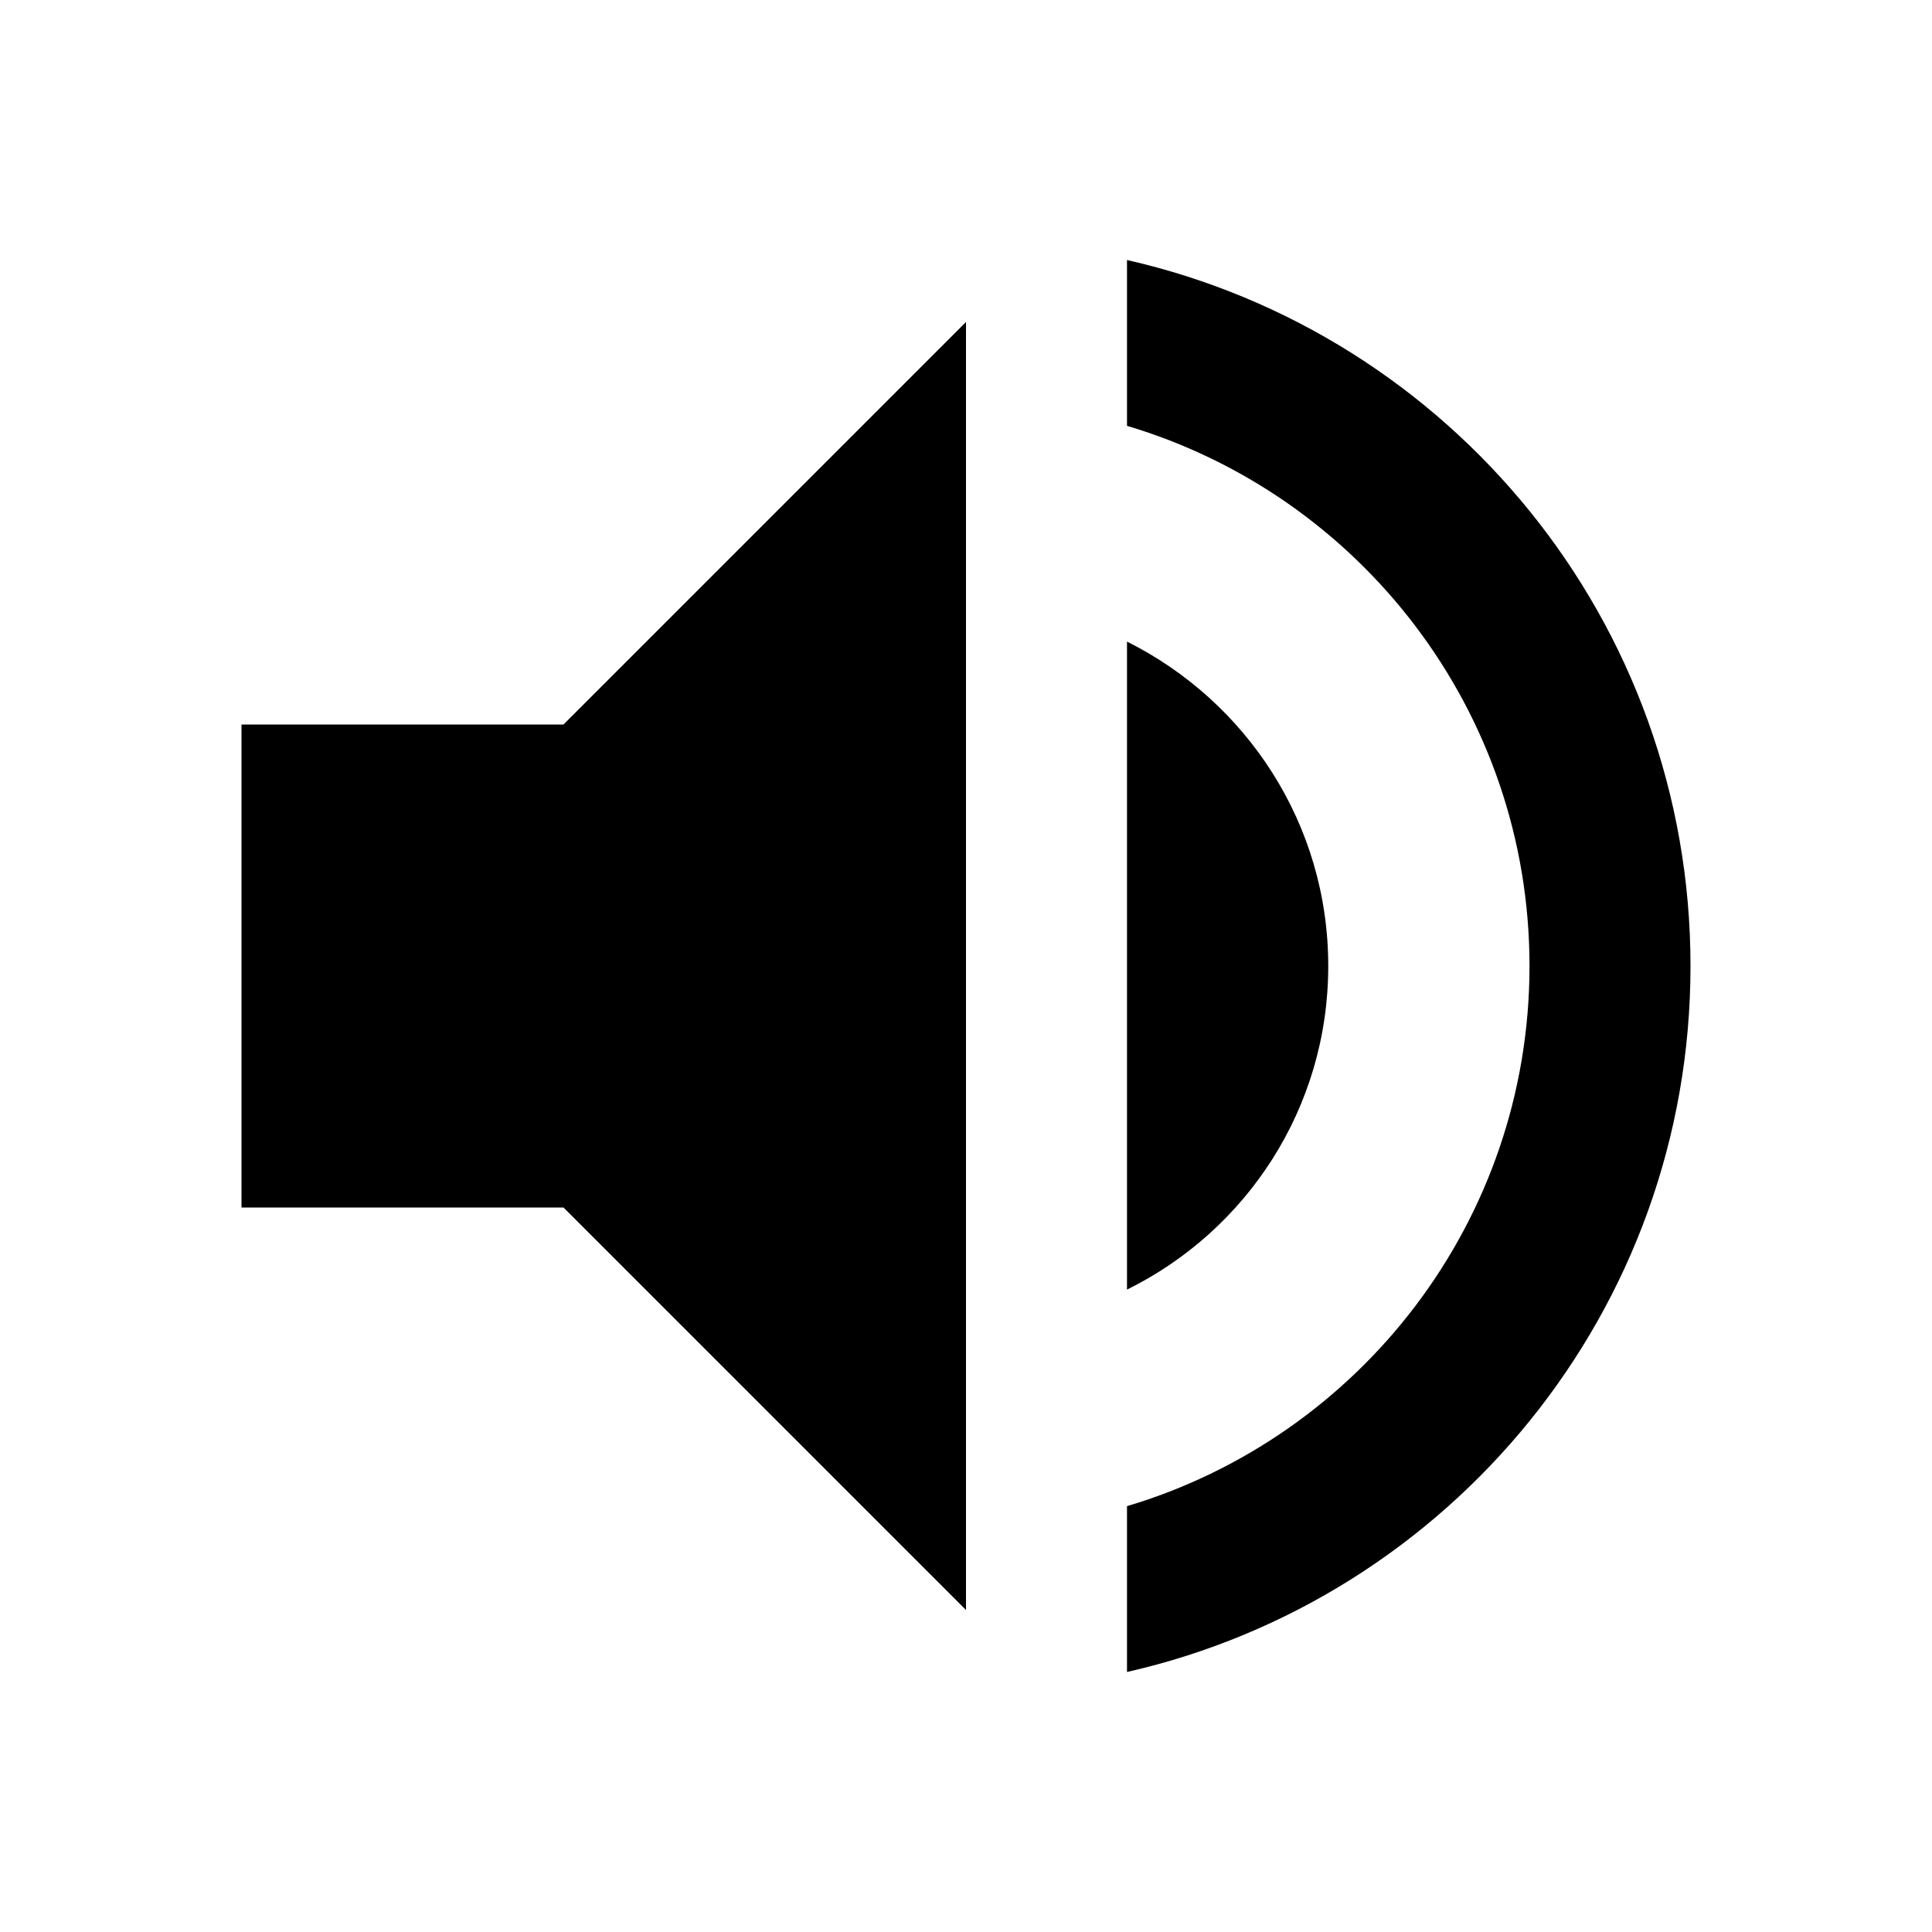
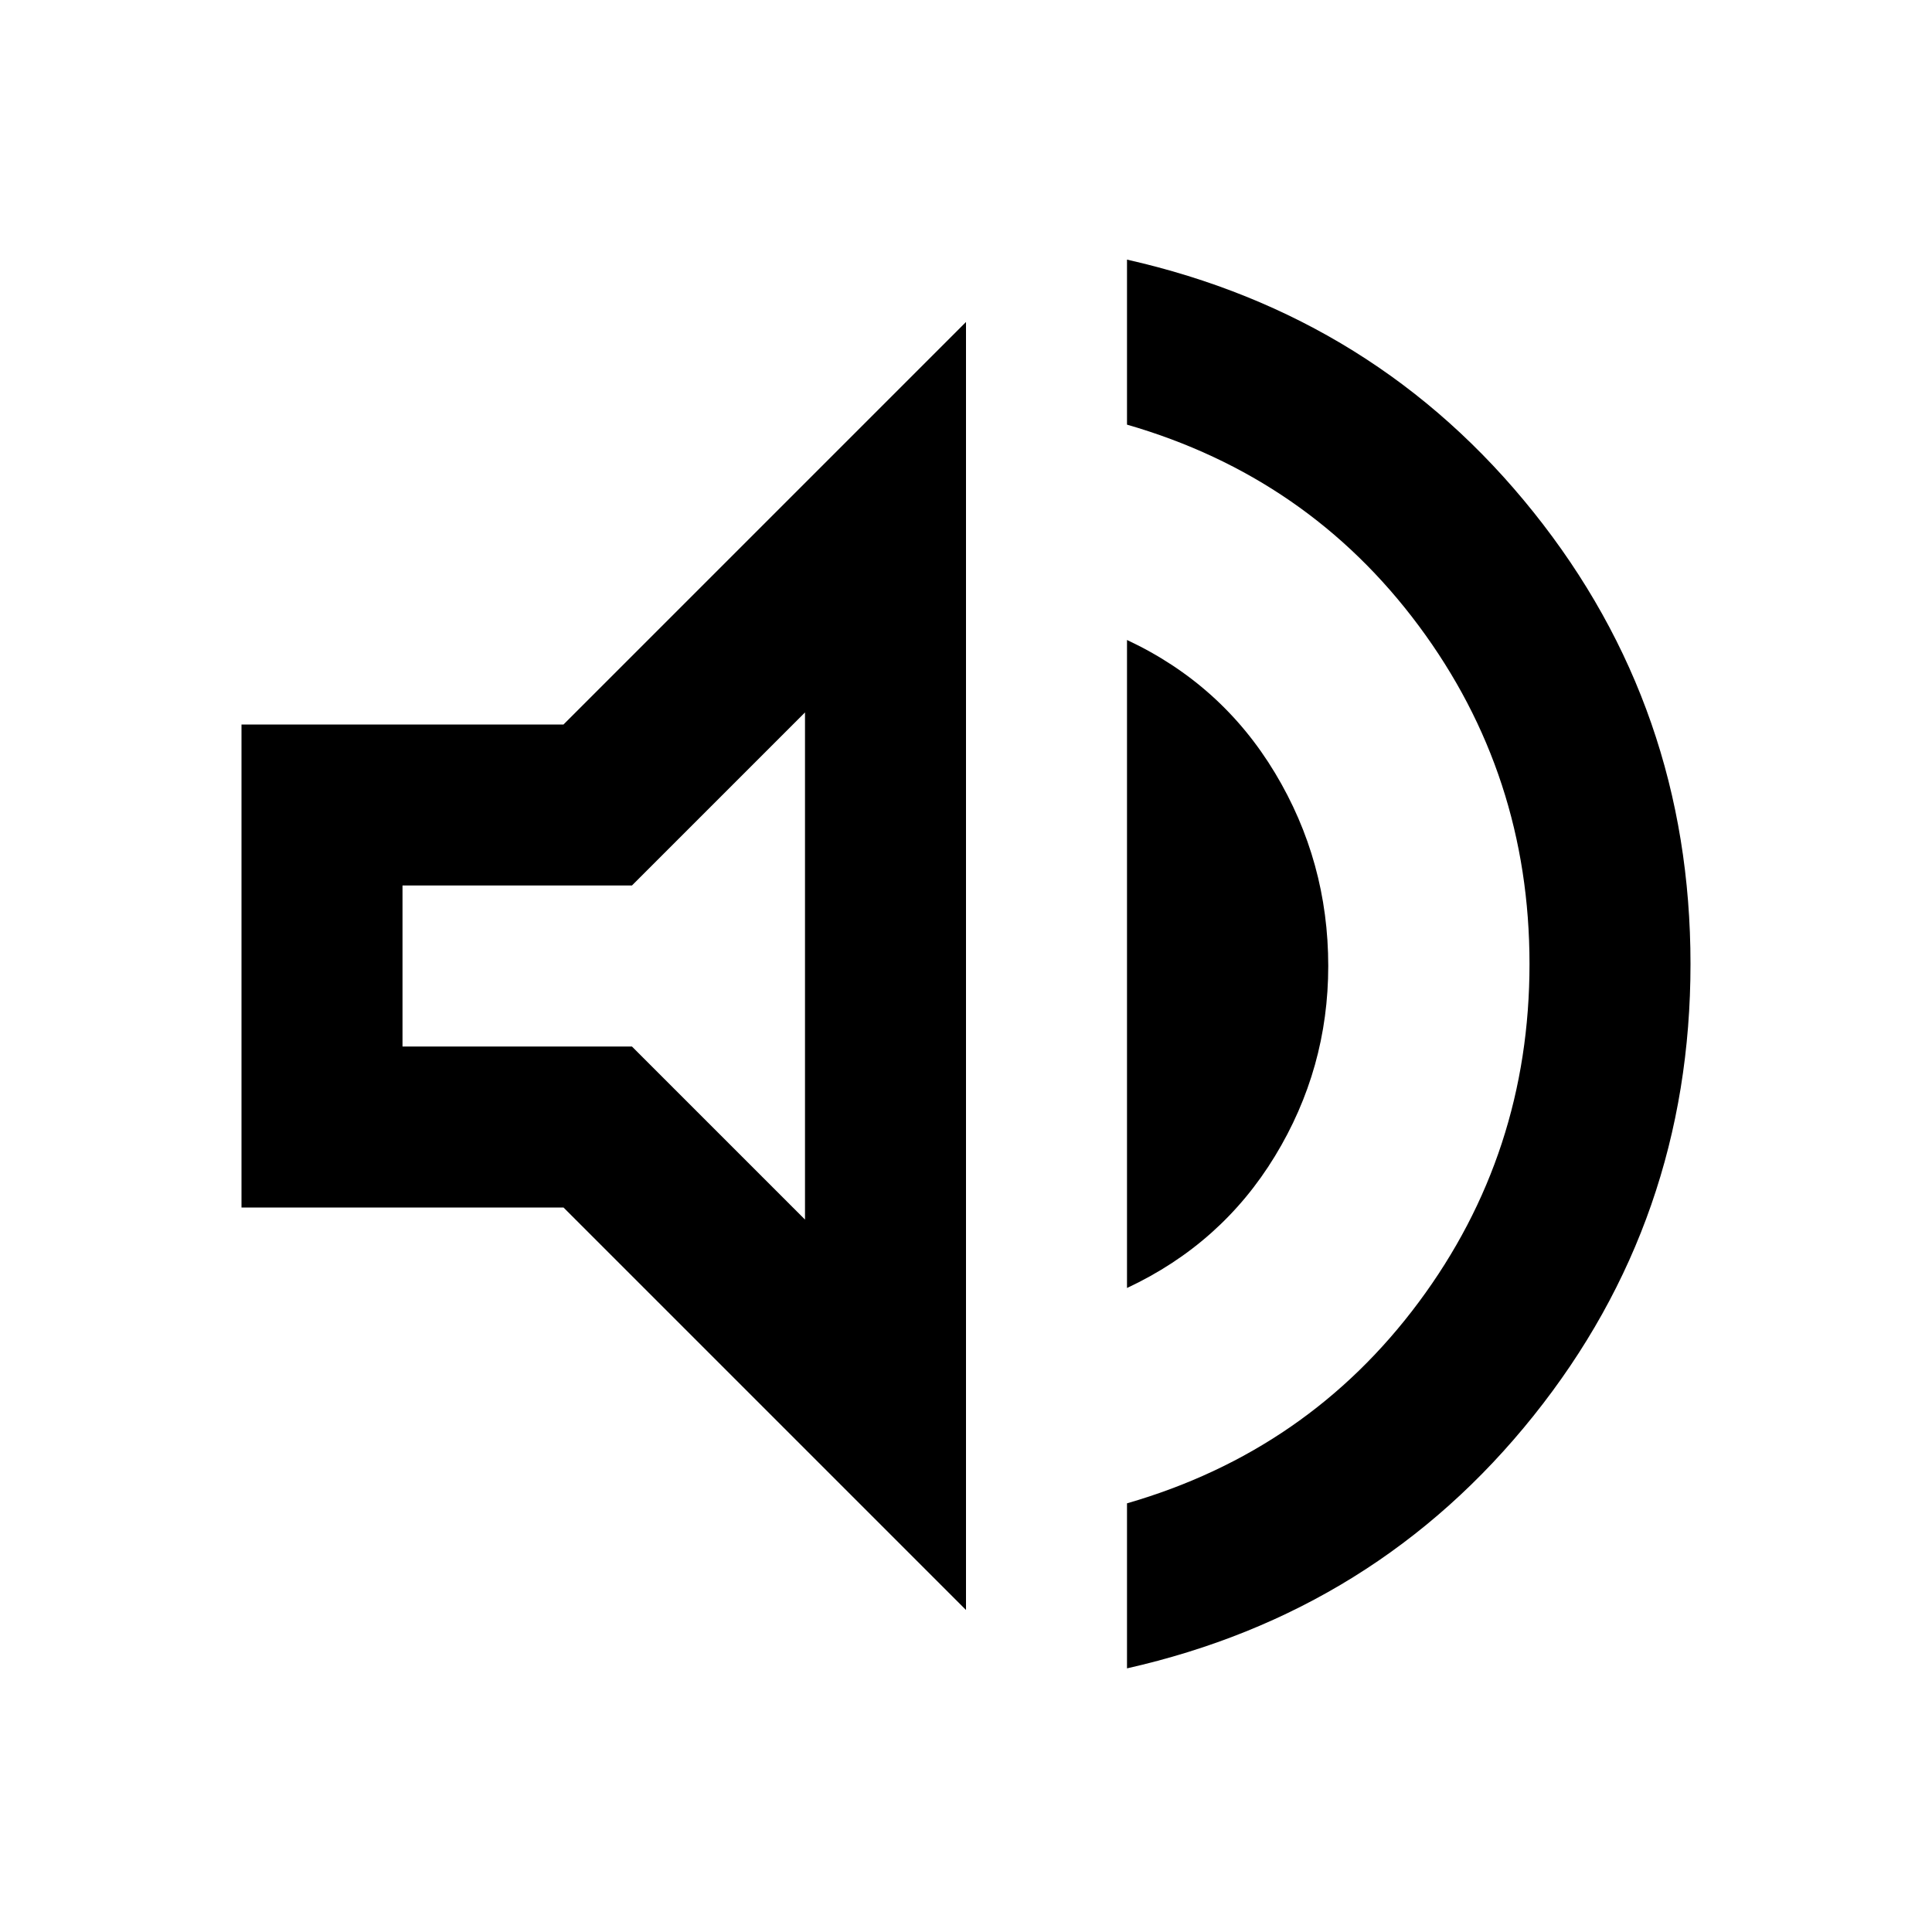
- <svg xmlns="http://www.w3.org/2000/svg" height="24px" viewBox="0 0 24 24" width="24px">
-   <path d="M0 0h24v24H0z" fill="none" />
-   <path d="M3 9v6h4l5 5V4L7 9H3zm13.5 3c0-1.77-1.02-3.29-2.5-4.03v8.05c1.48-.73 2.5-2.25 2.5-4.02zM14 3.23v2.06c2.89.86 5 3.54 5 6.71s-2.11 5.85-5 6.71v2.06c4.01-.91 7-4.49 7-8.77s-2.99-7.86-7-8.77z" />
+ <svg xmlns="http://www.w3.org/2000/svg" height="24px" viewBox="0 -960 960 960" width="24px" fill="currentColor">
+   <path d="M560-131v-82q90-26 145-100t55-168q0-94-55-168T560-749v-82q124 28 202 125.5T840-481q0 127-78 224.5T560-131ZM120-360v-240h160l200-200v640L280-360H120Zm440 40v-322q47 22 73.5 66t26.5 96q0 51-26.5 94.5T560-320ZM400-606l-86 86H200v80h114l86 86v-252ZM300-480Z" />
</svg>
